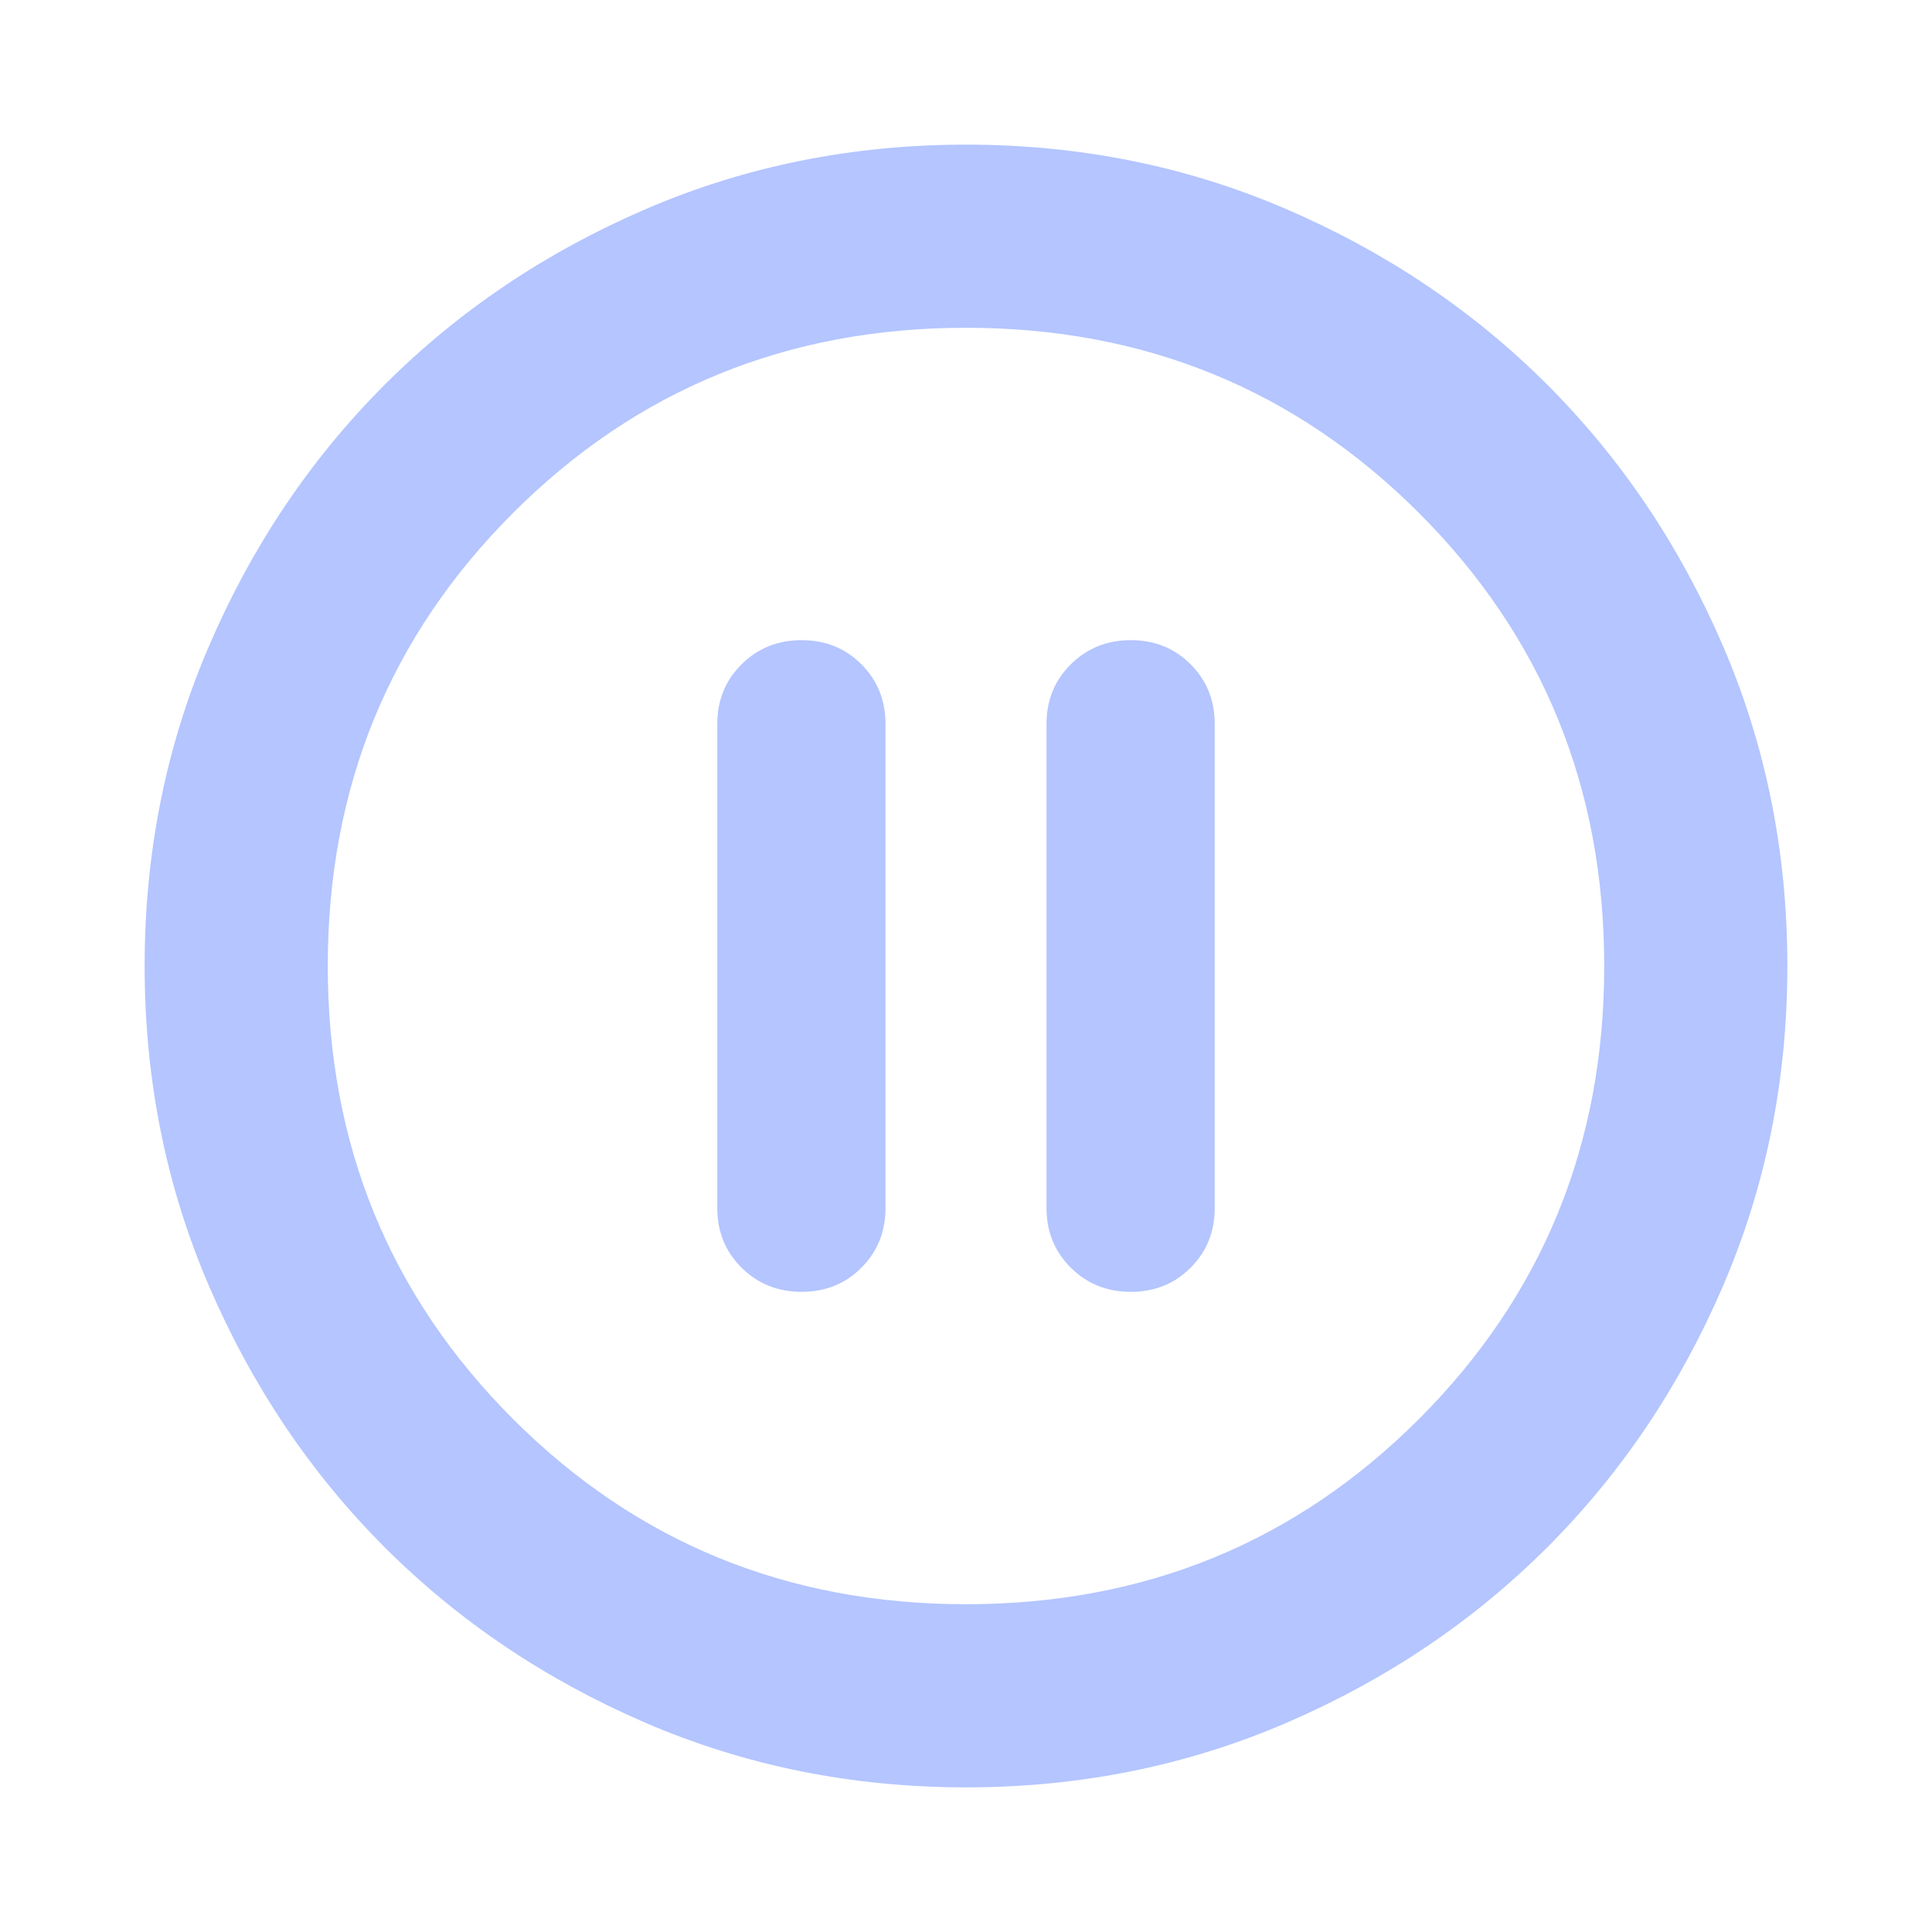
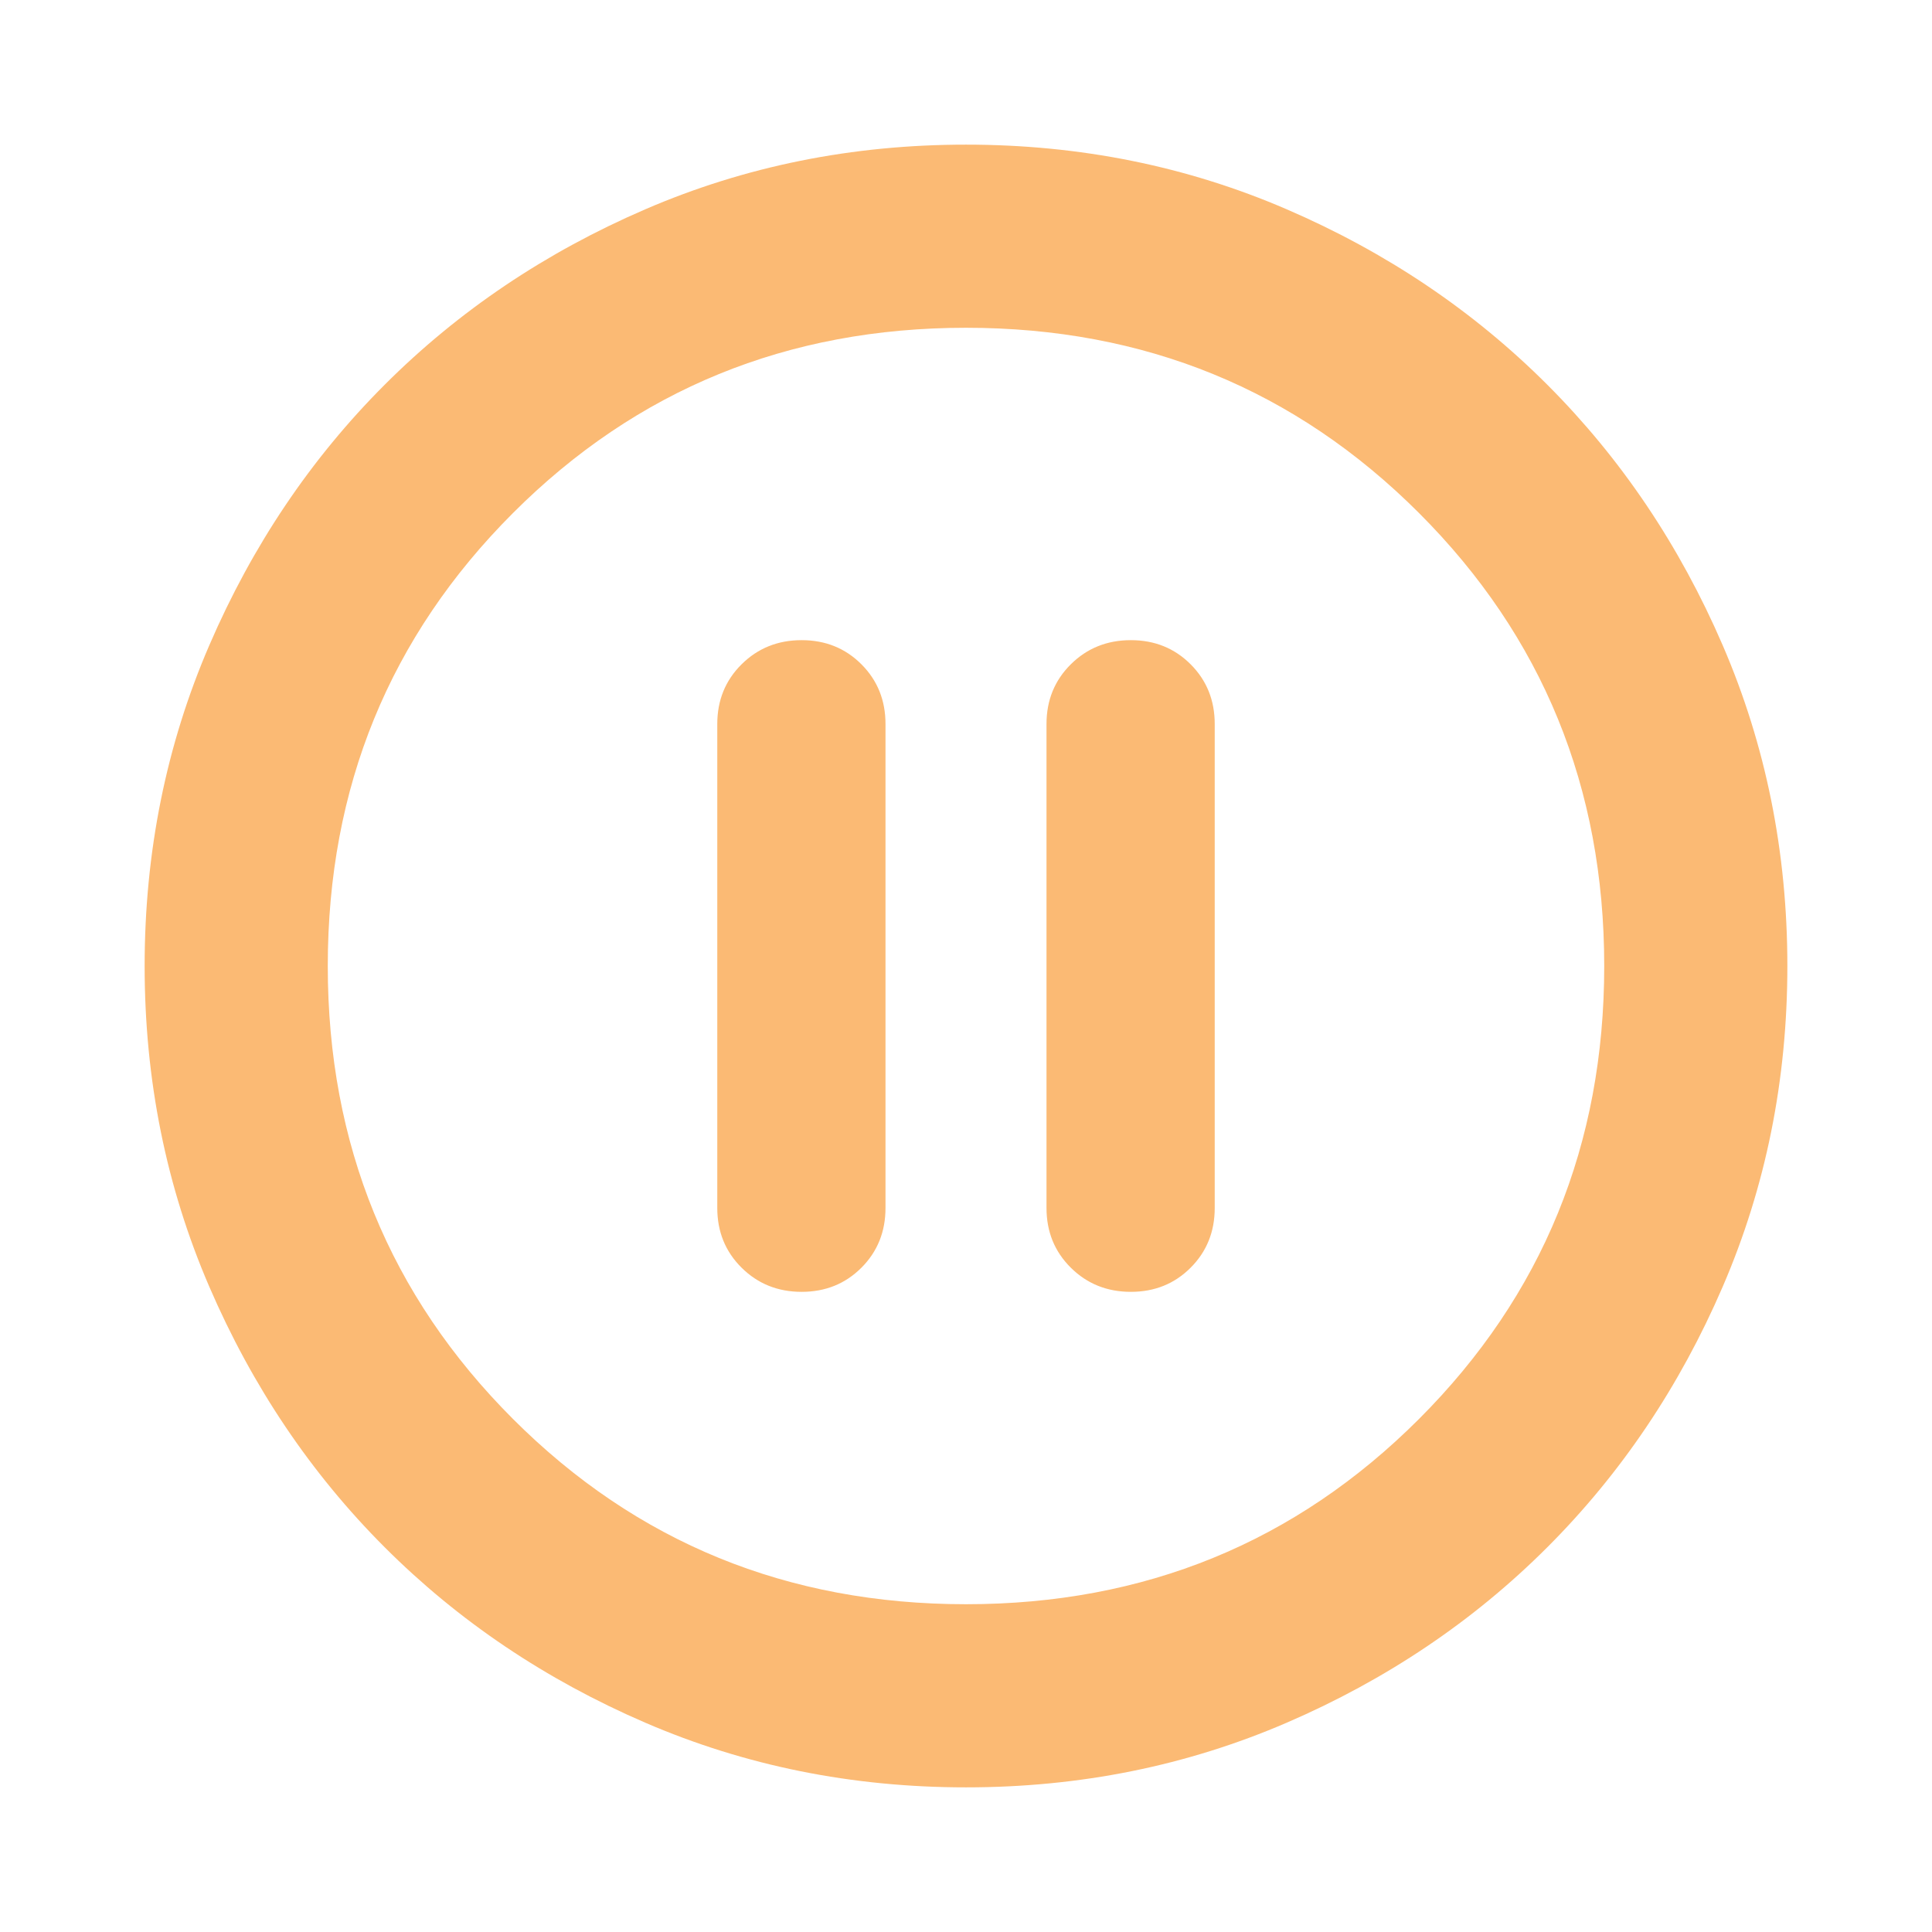
- <svg xmlns="http://www.w3.org/2000/svg" height="500px" viewBox="0 -960 960 960" width="500px" fill="#b4c5ff">
+ <svg xmlns="http://www.w3.org/2000/svg" height="500px" viewBox="0 -960 960 960" width="500px" fill="#fbba74">
  <path d="M428.02-330.07Q440-342.05 440-359.76v-240.48q0-17.71-11.98-29.69t-29.7-11.98q-17.71 0-29.81 11.98-12.1 11.98-12.1 29.69v240.48q0 17.71 12.1 29.69t29.81 11.98q17.72 0 29.7-11.98Zm163.58 0q11.99-11.98 11.99-29.69v-240.48q0-17.71-11.99-29.69-11.98-11.98-29.69-11.98t-29.81 11.98Q520-617.95 520-600.24v240.48q0 17.71 12.1 29.69t29.81 11.98q17.71 0 29.69-11.98ZM480-71.87q-84.91 0-159.34-32.12-74.44-32.12-129.5-87.17-55.05-55.06-87.17-129.5Q71.87-395.09 71.87-480t32.12-159.34q32.12-74.44 87.17-129.5 55.06-55.05 129.5-87.17 74.43-32.12 159.34-32.12t159.34 32.12q74.44 32.12 129.5 87.17 55.05 55.06 87.17 129.5 32.12 74.43 32.12 159.34t-32.12 159.34q-32.12 74.44-87.17 129.5-55.06 55.05-129.5 87.17Q564.91-71.87 480-71.87Zm0-91q133.04 0 225.09-92.04 92.04-92.05 92.04-225.09 0-133.04-92.04-225.09-92.05-92.04-225.09-92.04-133.04 0-225.09 92.04-92.04 92.05-92.04 225.09 0 133.04 92.04 225.09 92.05 92.04 225.09 92.04ZM480-480Z" />
</svg>
